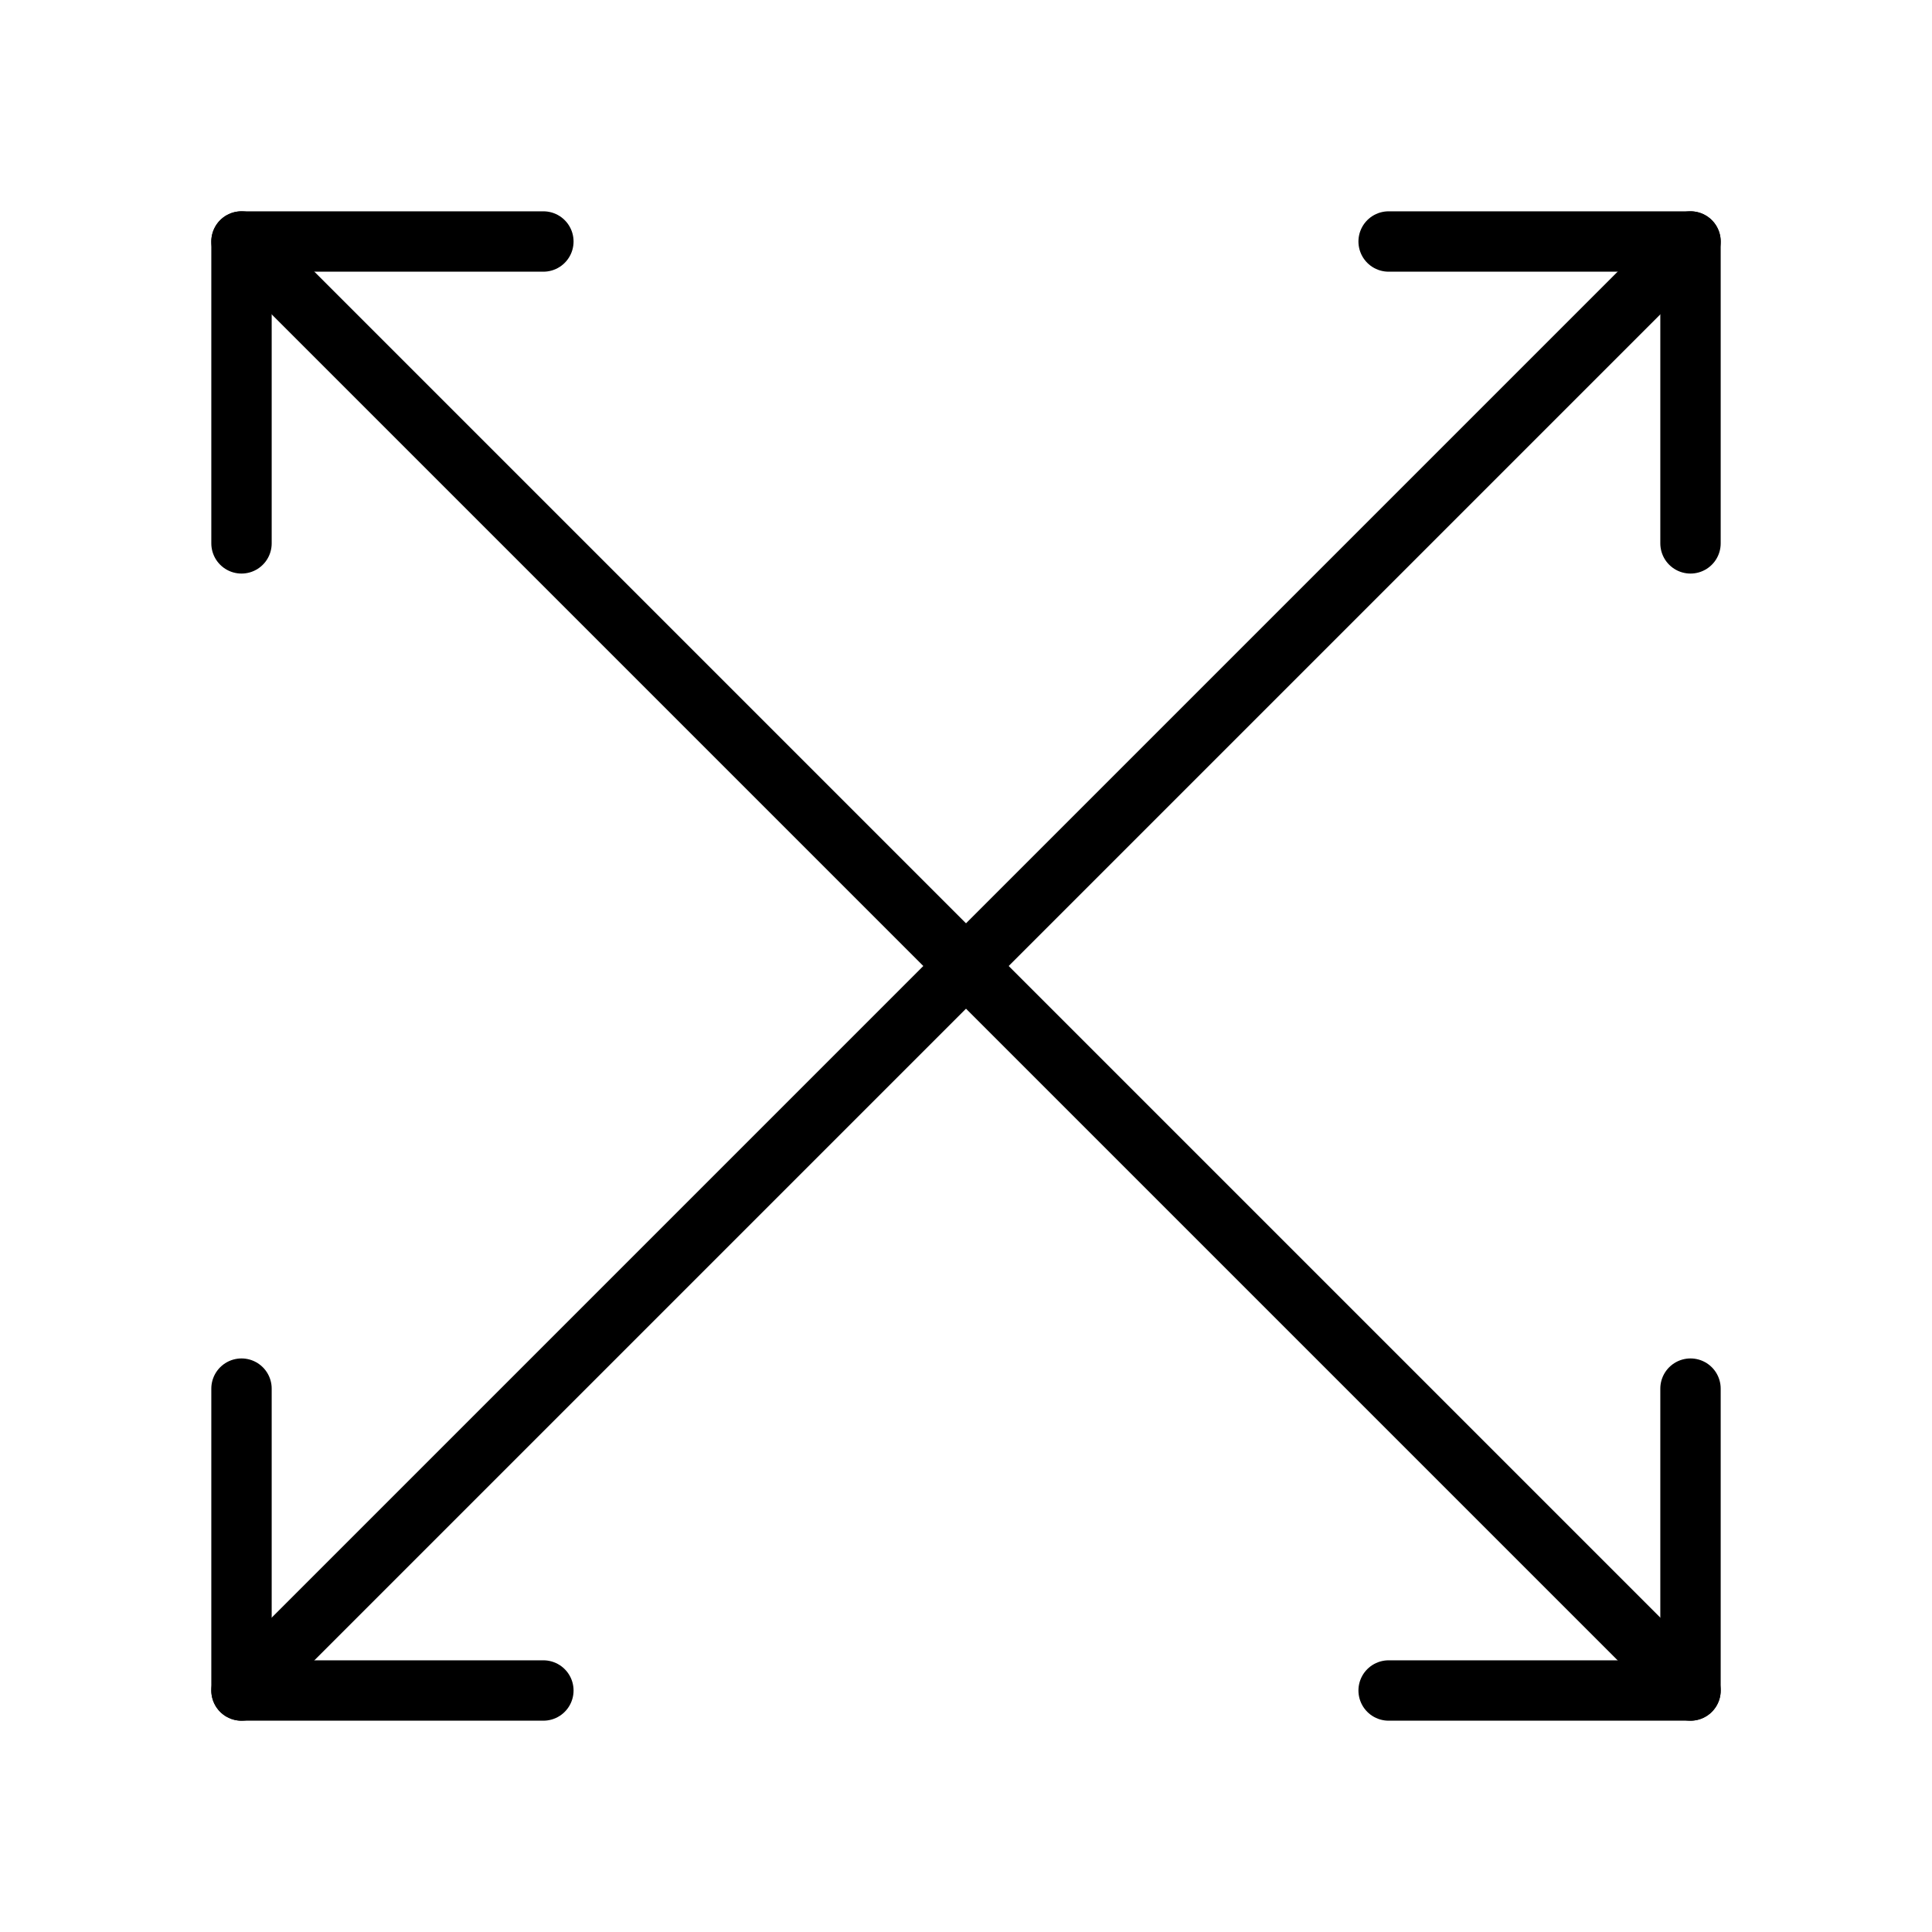
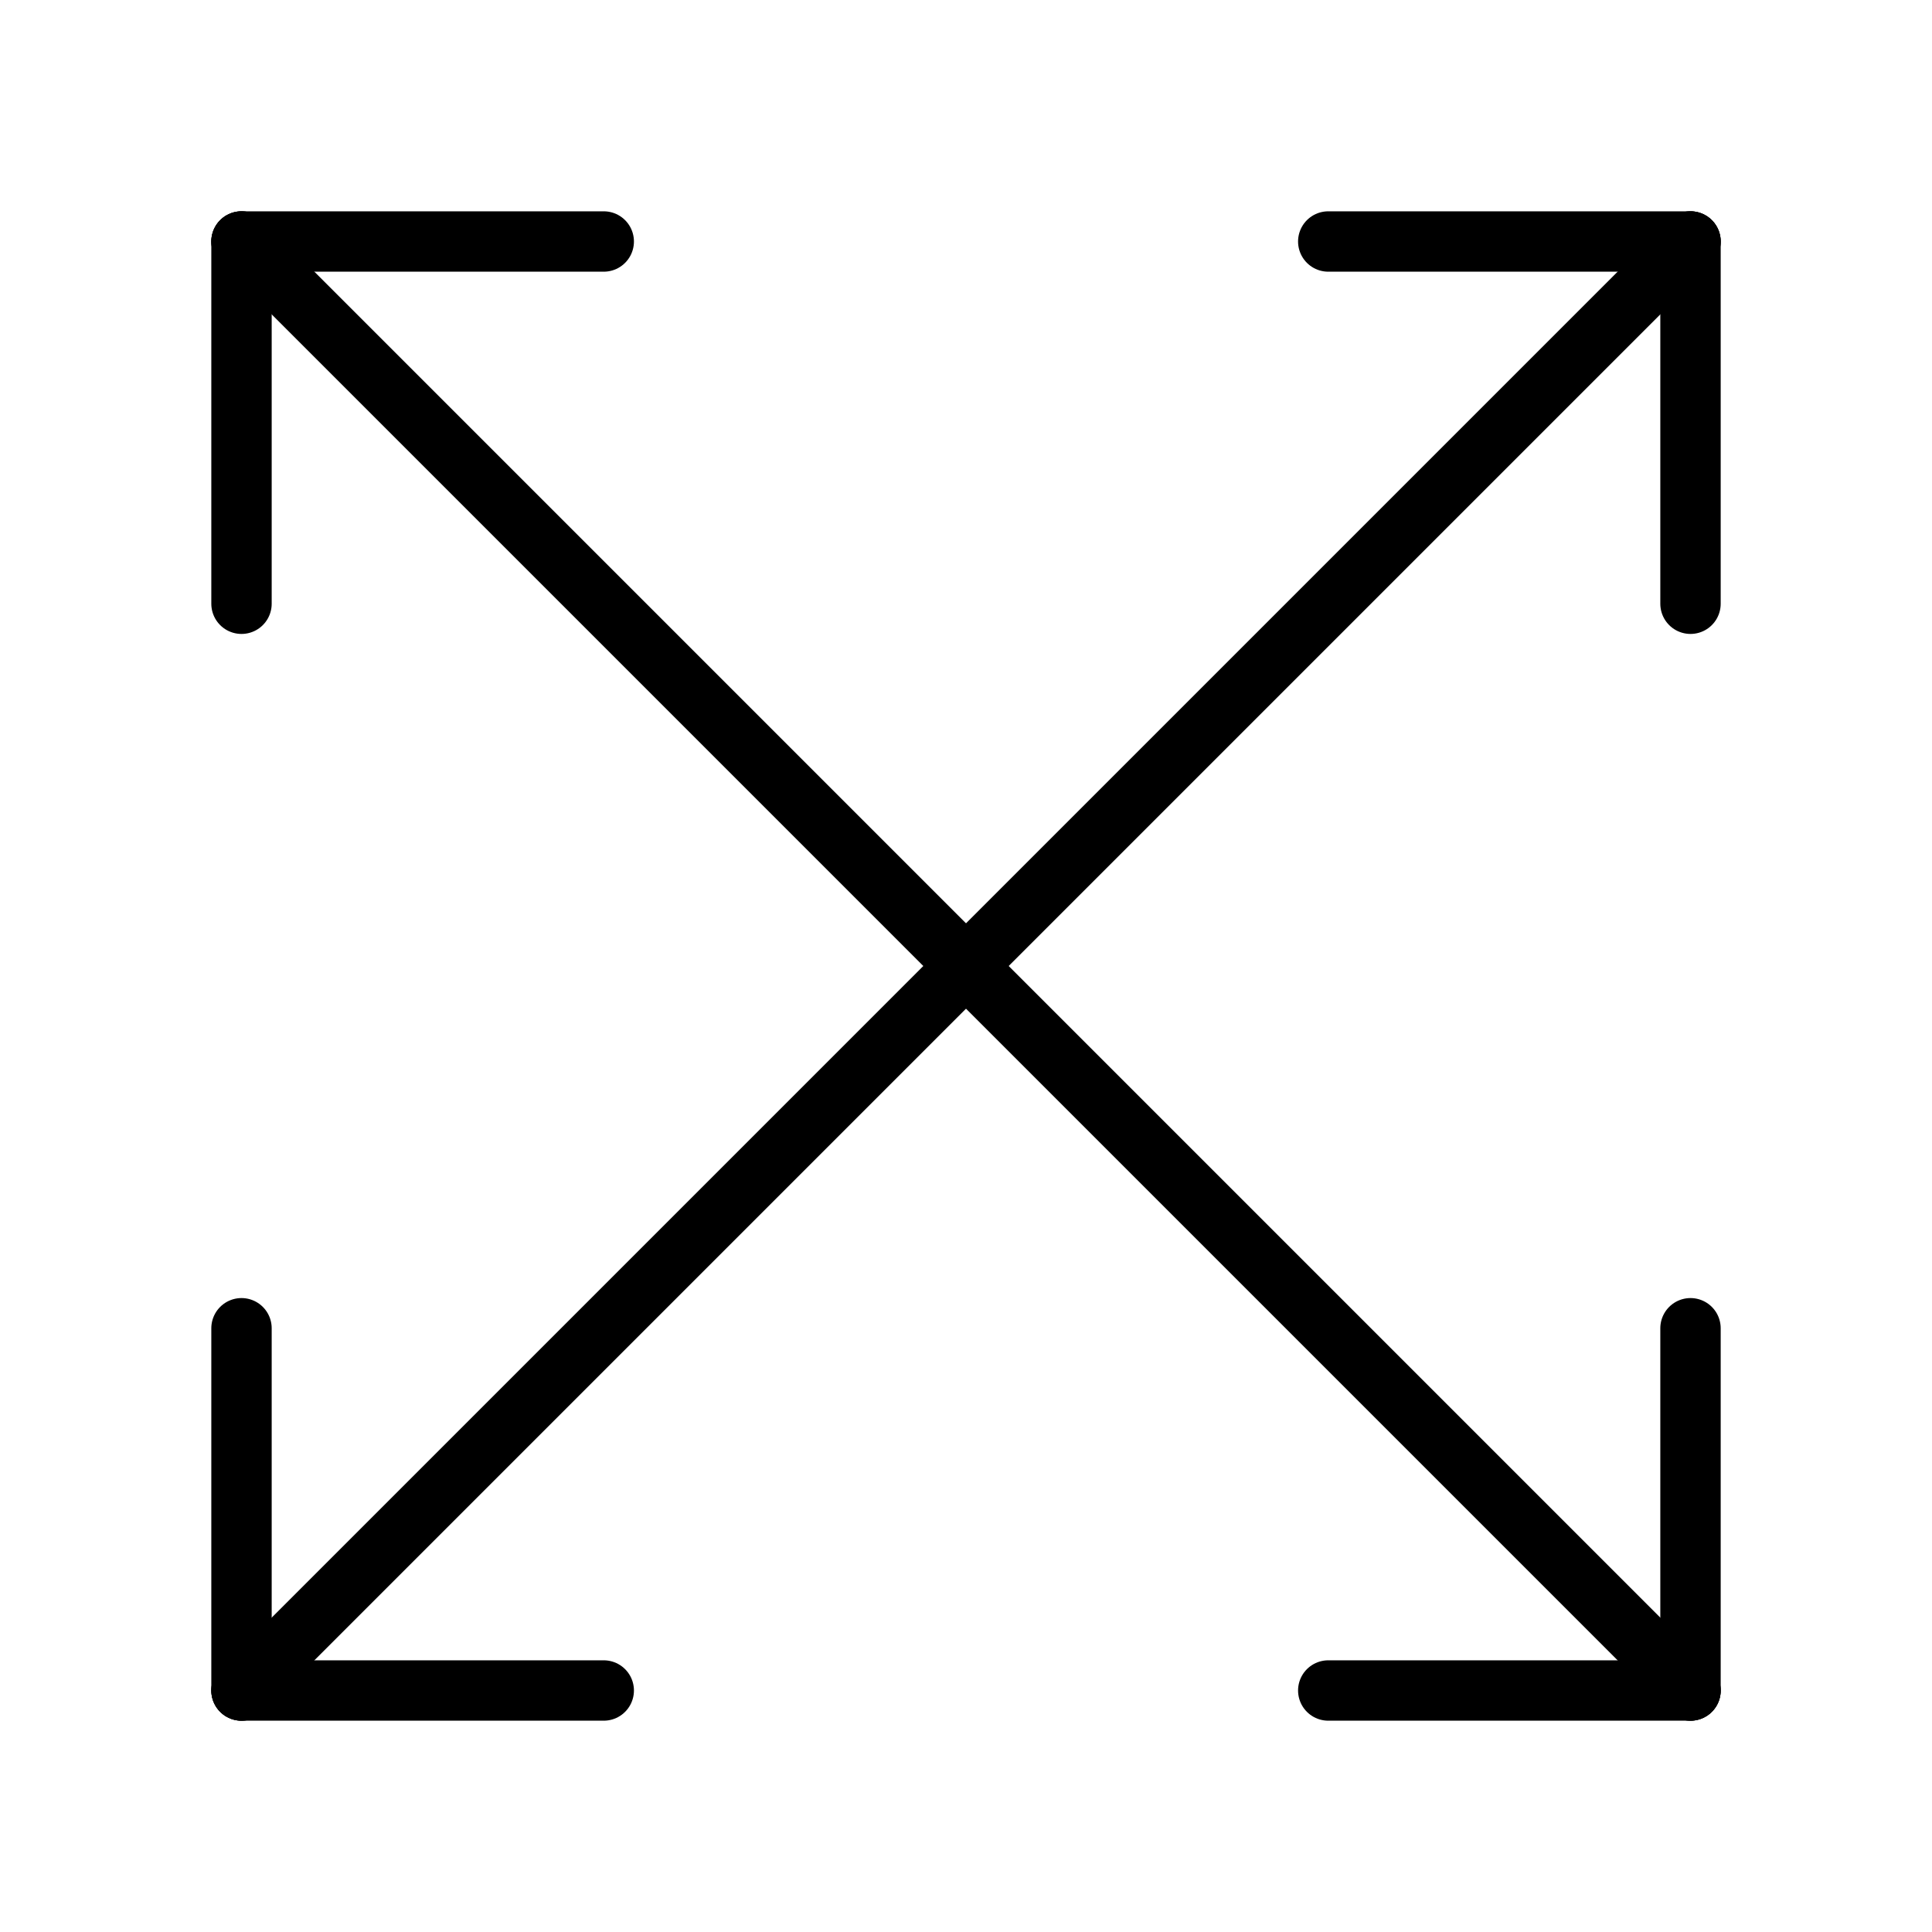
<svg xmlns="http://www.w3.org/2000/svg" viewBox="0 0 64 64" fill="none" stroke="currentColor" stroke-width="2" stroke-linecap="round" stroke-linejoin="round">
-   <path d="M32 32 L8 8" />
-   <path d="M32 32 L56 8" />
-   <path d="M32 32 L8 56" />
-   <path d="M32 32 L56 56" />
-   <polyline points="8,18 8,8 18,8" />
-   <polyline points="46,8 56,8 56,18" />
-   <polyline points="8,46 8,56 18,56" />
-   <polyline points="46,56 56,56 56,46" />
+   <line x1="32" y1="32" x2="8" y2="8" />
+   <line x1="32" y1="32" x2="56" y2="8" />
+   <line x1="32" y1="32" x2="8" y2="56" />
+   <line x1="32" y1="32" x2="56" y2="56" />
+   <line x1="8" y1="8" x2="20" y2="8" />
+   <line x1="8" y1="8" x2="8" y2="20" />
+   <line x1="56" y1="8" x2="44" y2="8" />
+   <line x1="56" y1="8" x2="56" y2="20" />
+   <line x1="8" y1="56" x2="20" y2="56" />
+   <line x1="8" y1="56" x2="8" y2="44" />
+   <line x1="56" y1="56" x2="44" y2="56" />
+   <line x1="56" y1="56" x2="56" y2="44" />
</svg>
